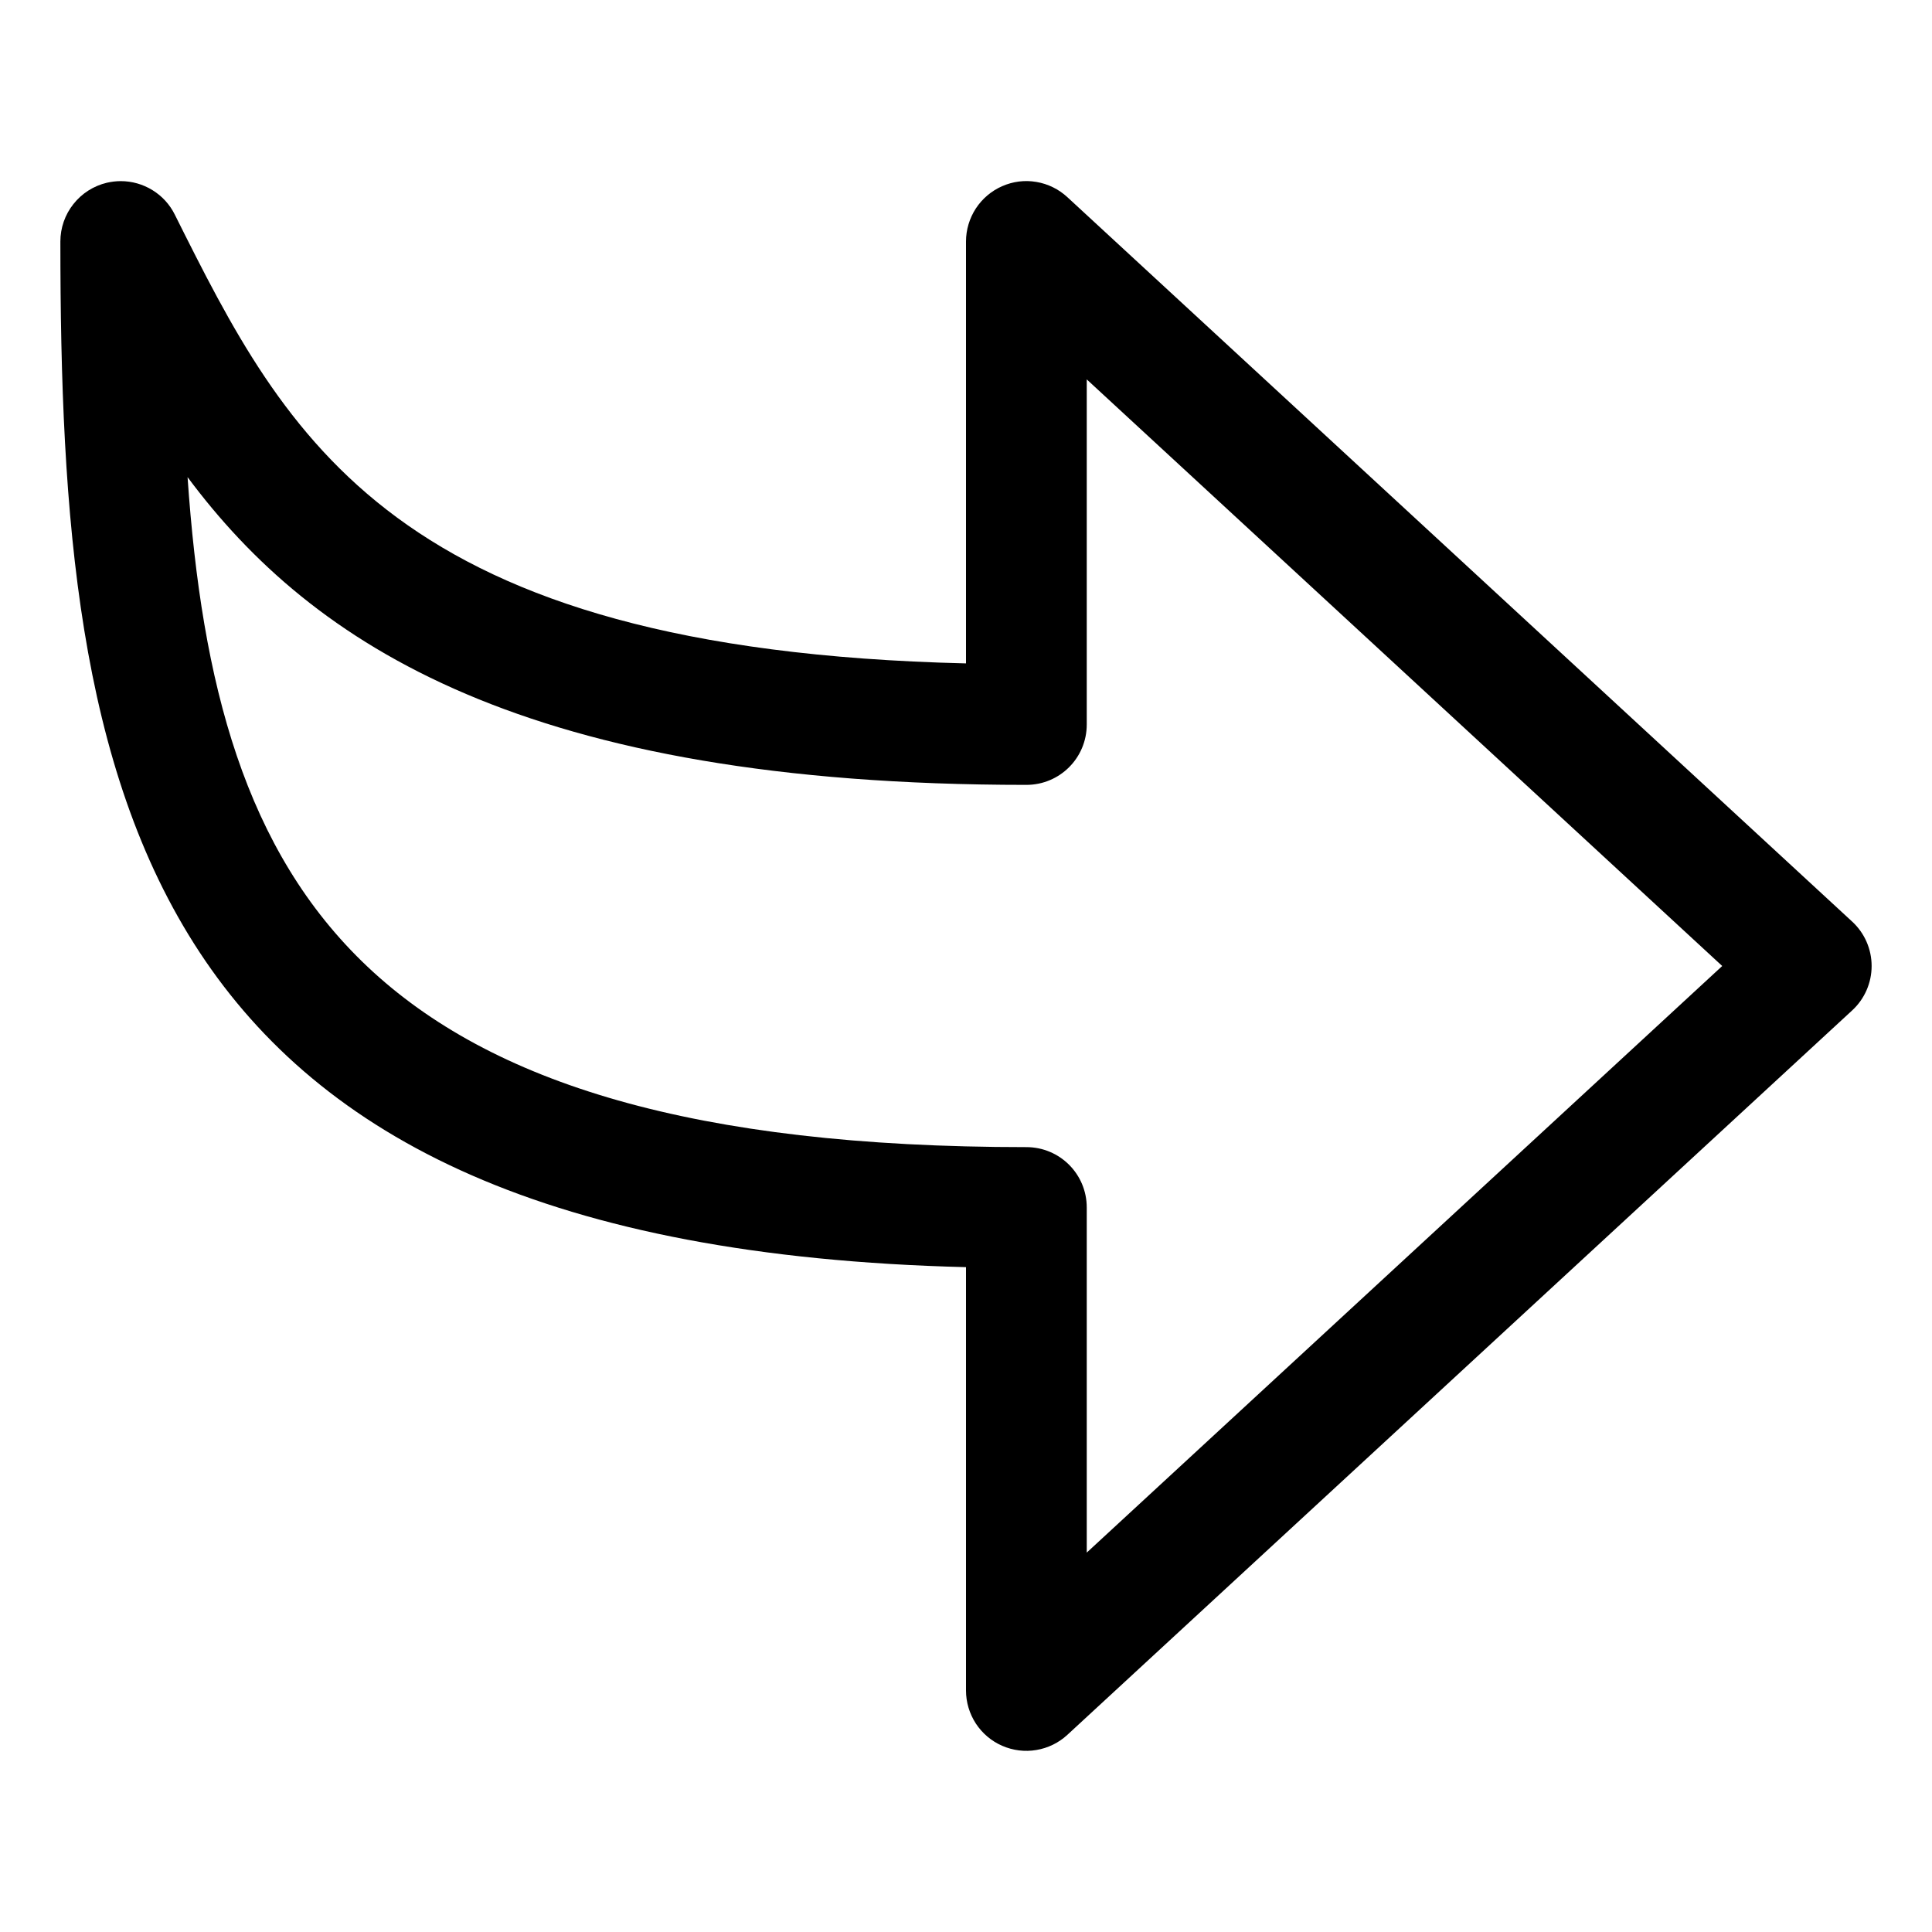
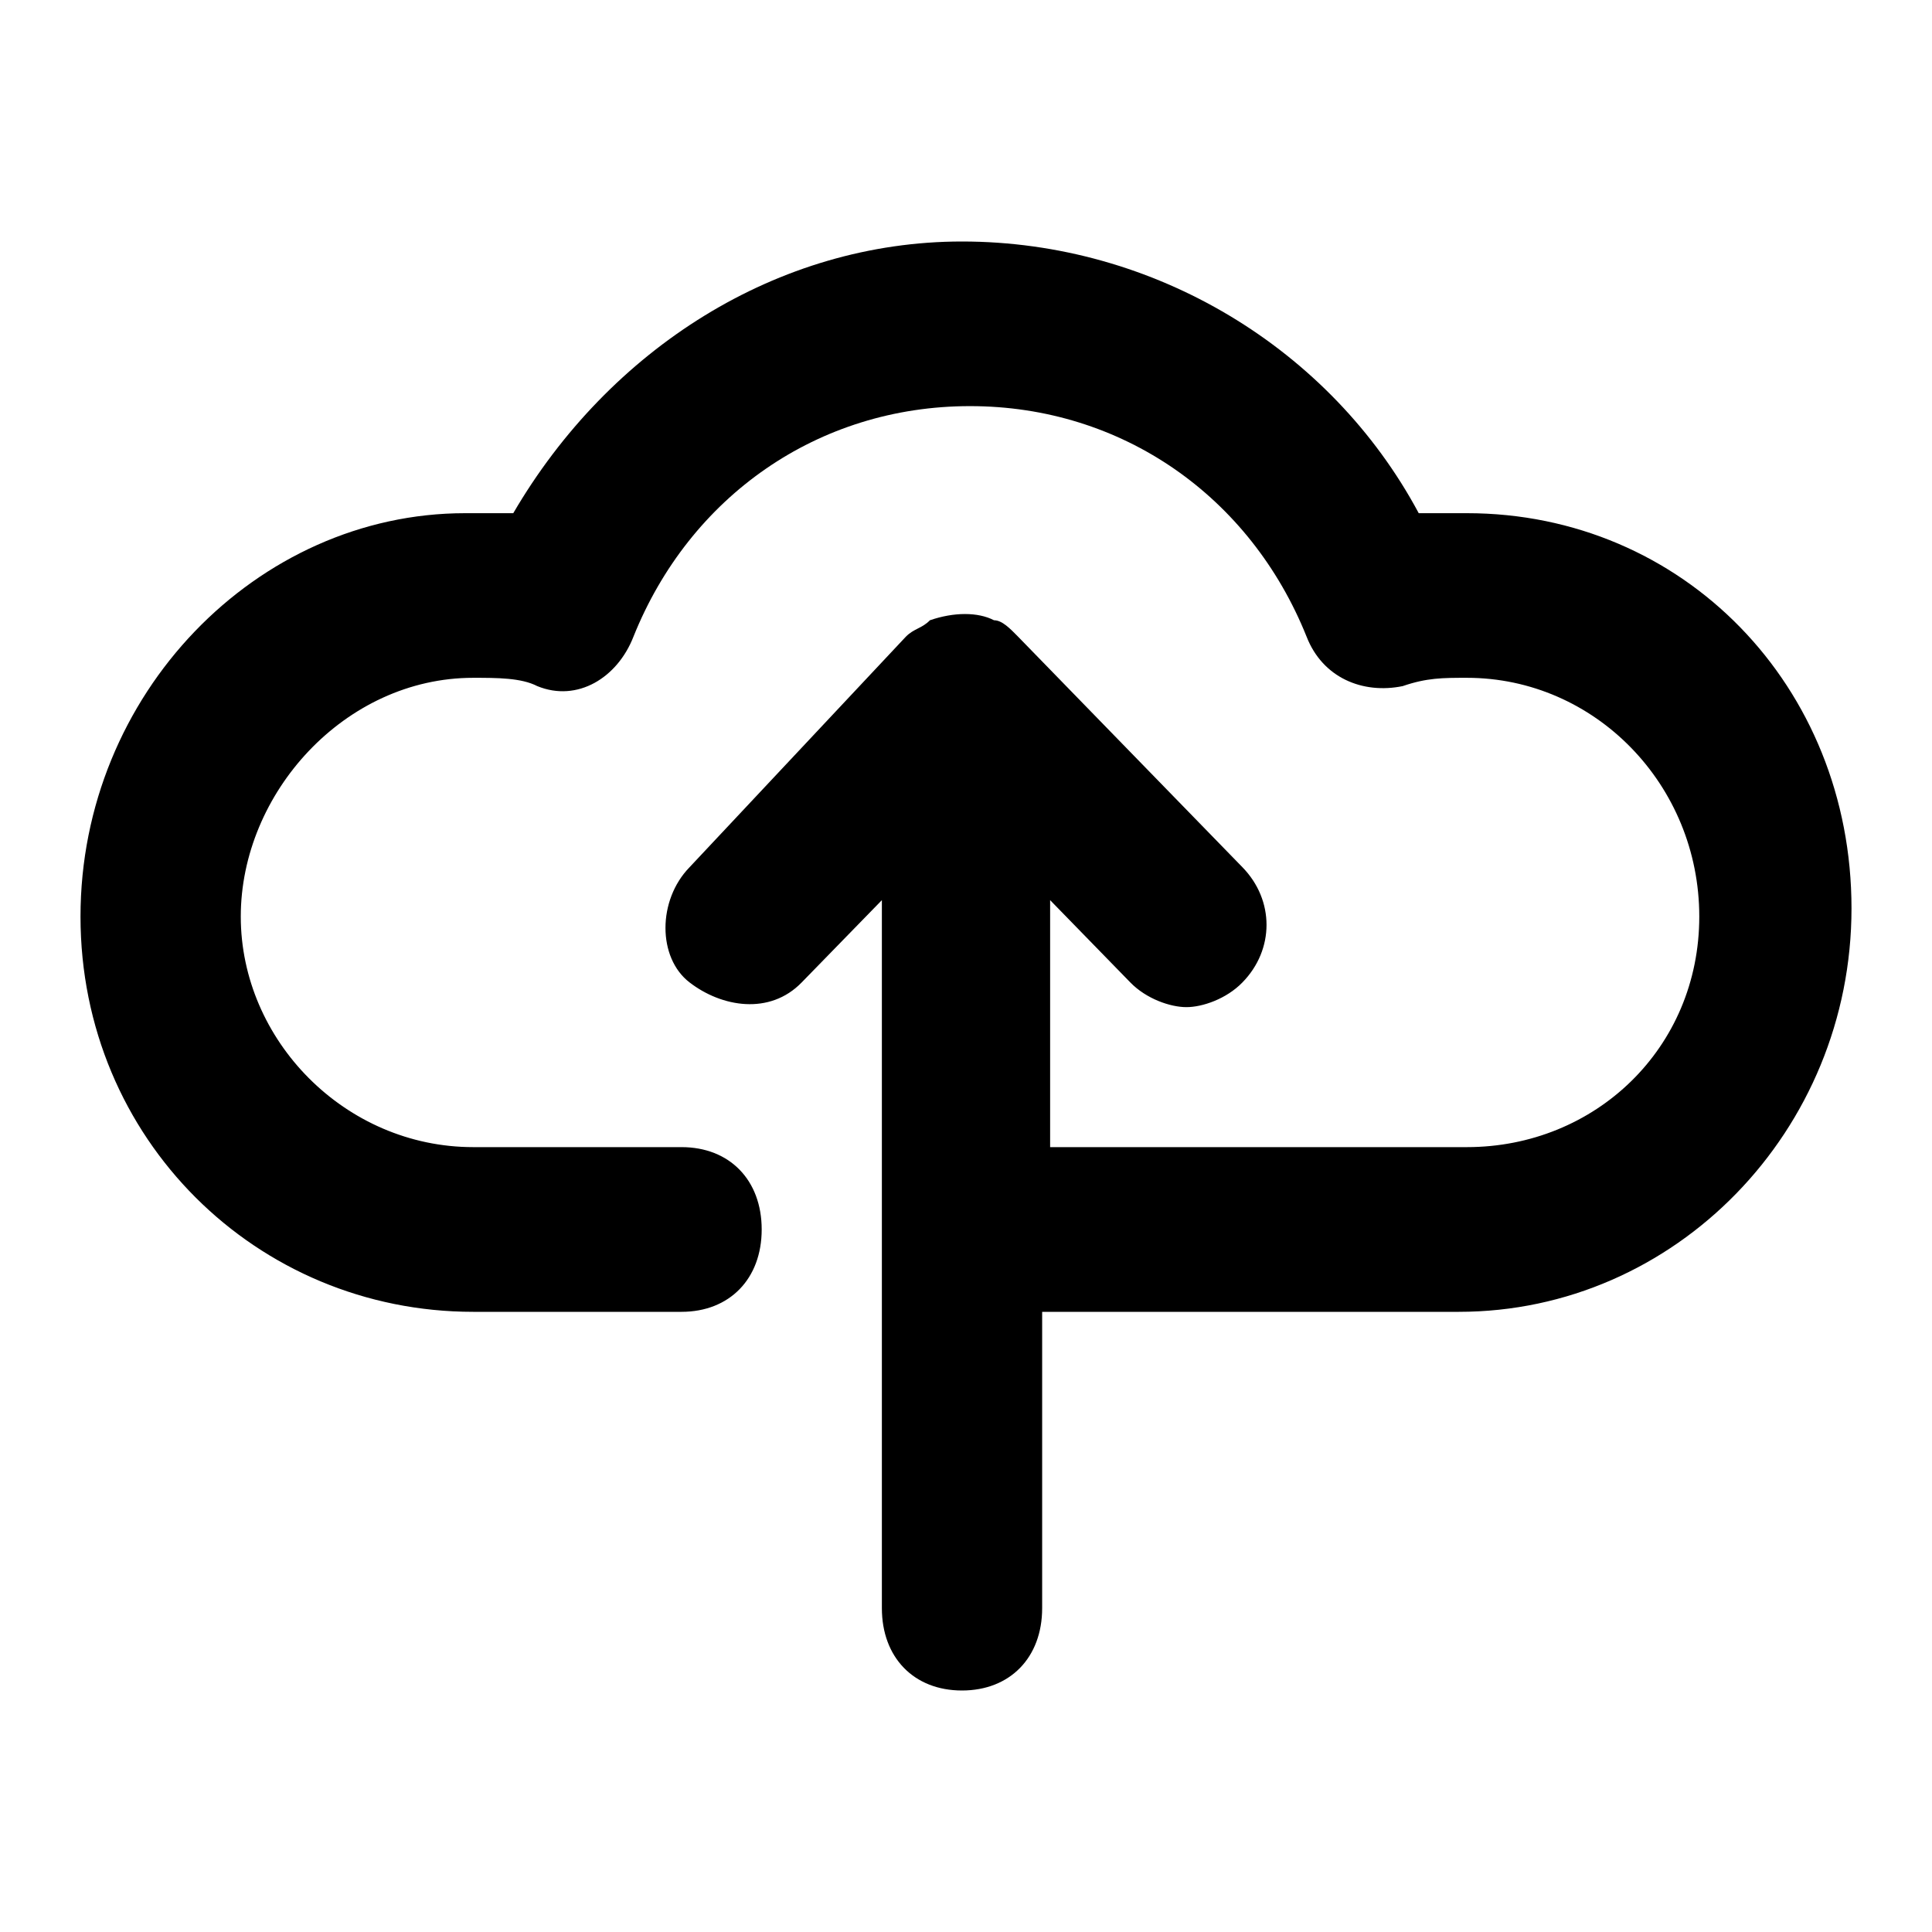
<svg xmlns="http://www.w3.org/2000/svg" viewBox="0 0 24 24" fill="none">
-   <path d="M1.5 2.25C1.443 2.25 1.385 2.257 1.328 2.27C1.163 2.309 1.017 2.402 0.912 2.535C0.807 2.667 0.75 2.831 0.75 3C0.75 9.815 1.612 15.483 12 15.741V21C12 21.146 12.043 21.288 12.122 21.41C12.202 21.532 12.316 21.629 12.45 21.687C12.583 21.745 12.731 21.764 12.875 21.739C13.018 21.715 13.152 21.65 13.259 21.551L23.009 12.551C23.163 12.409 23.25 12.209 23.25 12C23.25 11.791 23.163 11.591 23.009 11.449L13.259 2.449C13.152 2.35 13.018 2.284 12.874 2.26C12.73 2.235 12.583 2.254 12.449 2.313C12.316 2.371 12.202 2.468 12.122 2.59C12.043 2.712 12 2.854 12 3V8.241C4.874 8.071 3.559 5.442 2.171 2.665C2.109 2.54 2.013 2.435 1.894 2.362C1.776 2.289 1.639 2.25 1.5 2.25ZM12.75 9.75C13.165 9.75 13.5 9.415 13.5 9V4.713L21.394 12L13.5 19.287V15C13.5 14.585 13.165 14.25 12.75 14.25C4.465 14.25 2.681 11.046 2.33 5.927C3.883 8.014 6.531 9.75 12.75 9.75Z" fill="currentColor" />
+   <path d="M18.222 6.375C18.023 6.375 17.823 6.375 17.624 6.375C16.529 4.33 14.339 3 11.95 3C9.661 3 7.57 4.33 6.376 6.375C6.176 6.375 5.977 6.375 5.778 6.375C3.19 6.375 1 8.625 1 11.386C1 14.148 3.19 16.296 5.878 16.296H8.466C9.063 16.296 9.462 15.886 9.462 15.273C9.462 14.659 9.063 14.25 8.466 14.25H5.878C4.285 14.25 2.991 12.921 2.991 11.386C2.991 9.852 4.285 8.42 5.878 8.42C6.176 8.42 6.475 8.42 6.674 8.523C7.172 8.727 7.67 8.42 7.869 7.909C8.566 6.17 10.158 5.045 12.05 5.045C13.941 5.045 15.534 6.17 16.231 7.909C16.43 8.42 16.928 8.625 17.425 8.523C17.724 8.42 17.923 8.42 18.222 8.42C19.814 8.42 21.109 9.75 21.109 11.386C21.109 13.023 19.814 14.25 18.222 14.25H13.045V11.182L14.041 12.204C14.24 12.409 14.539 12.511 14.738 12.511C14.937 12.511 15.235 12.409 15.434 12.204C15.833 11.796 15.833 11.182 15.434 10.773L12.647 7.909C12.547 7.807 12.448 7.705 12.348 7.705C12.149 7.602 11.851 7.602 11.552 7.705C11.453 7.807 11.353 7.807 11.253 7.909L8.566 10.773C8.167 11.182 8.167 11.898 8.566 12.204C8.964 12.511 9.561 12.614 9.959 12.204L10.955 11.182V19.977C10.955 20.591 11.353 21 11.95 21C12.547 21 12.946 20.591 12.946 19.977V16.296H18.122C20.81 16.296 23 14.046 23 11.284C23 8.523 20.91 6.375 18.222 6.375Z" fill="currentColor" />
</svg>
